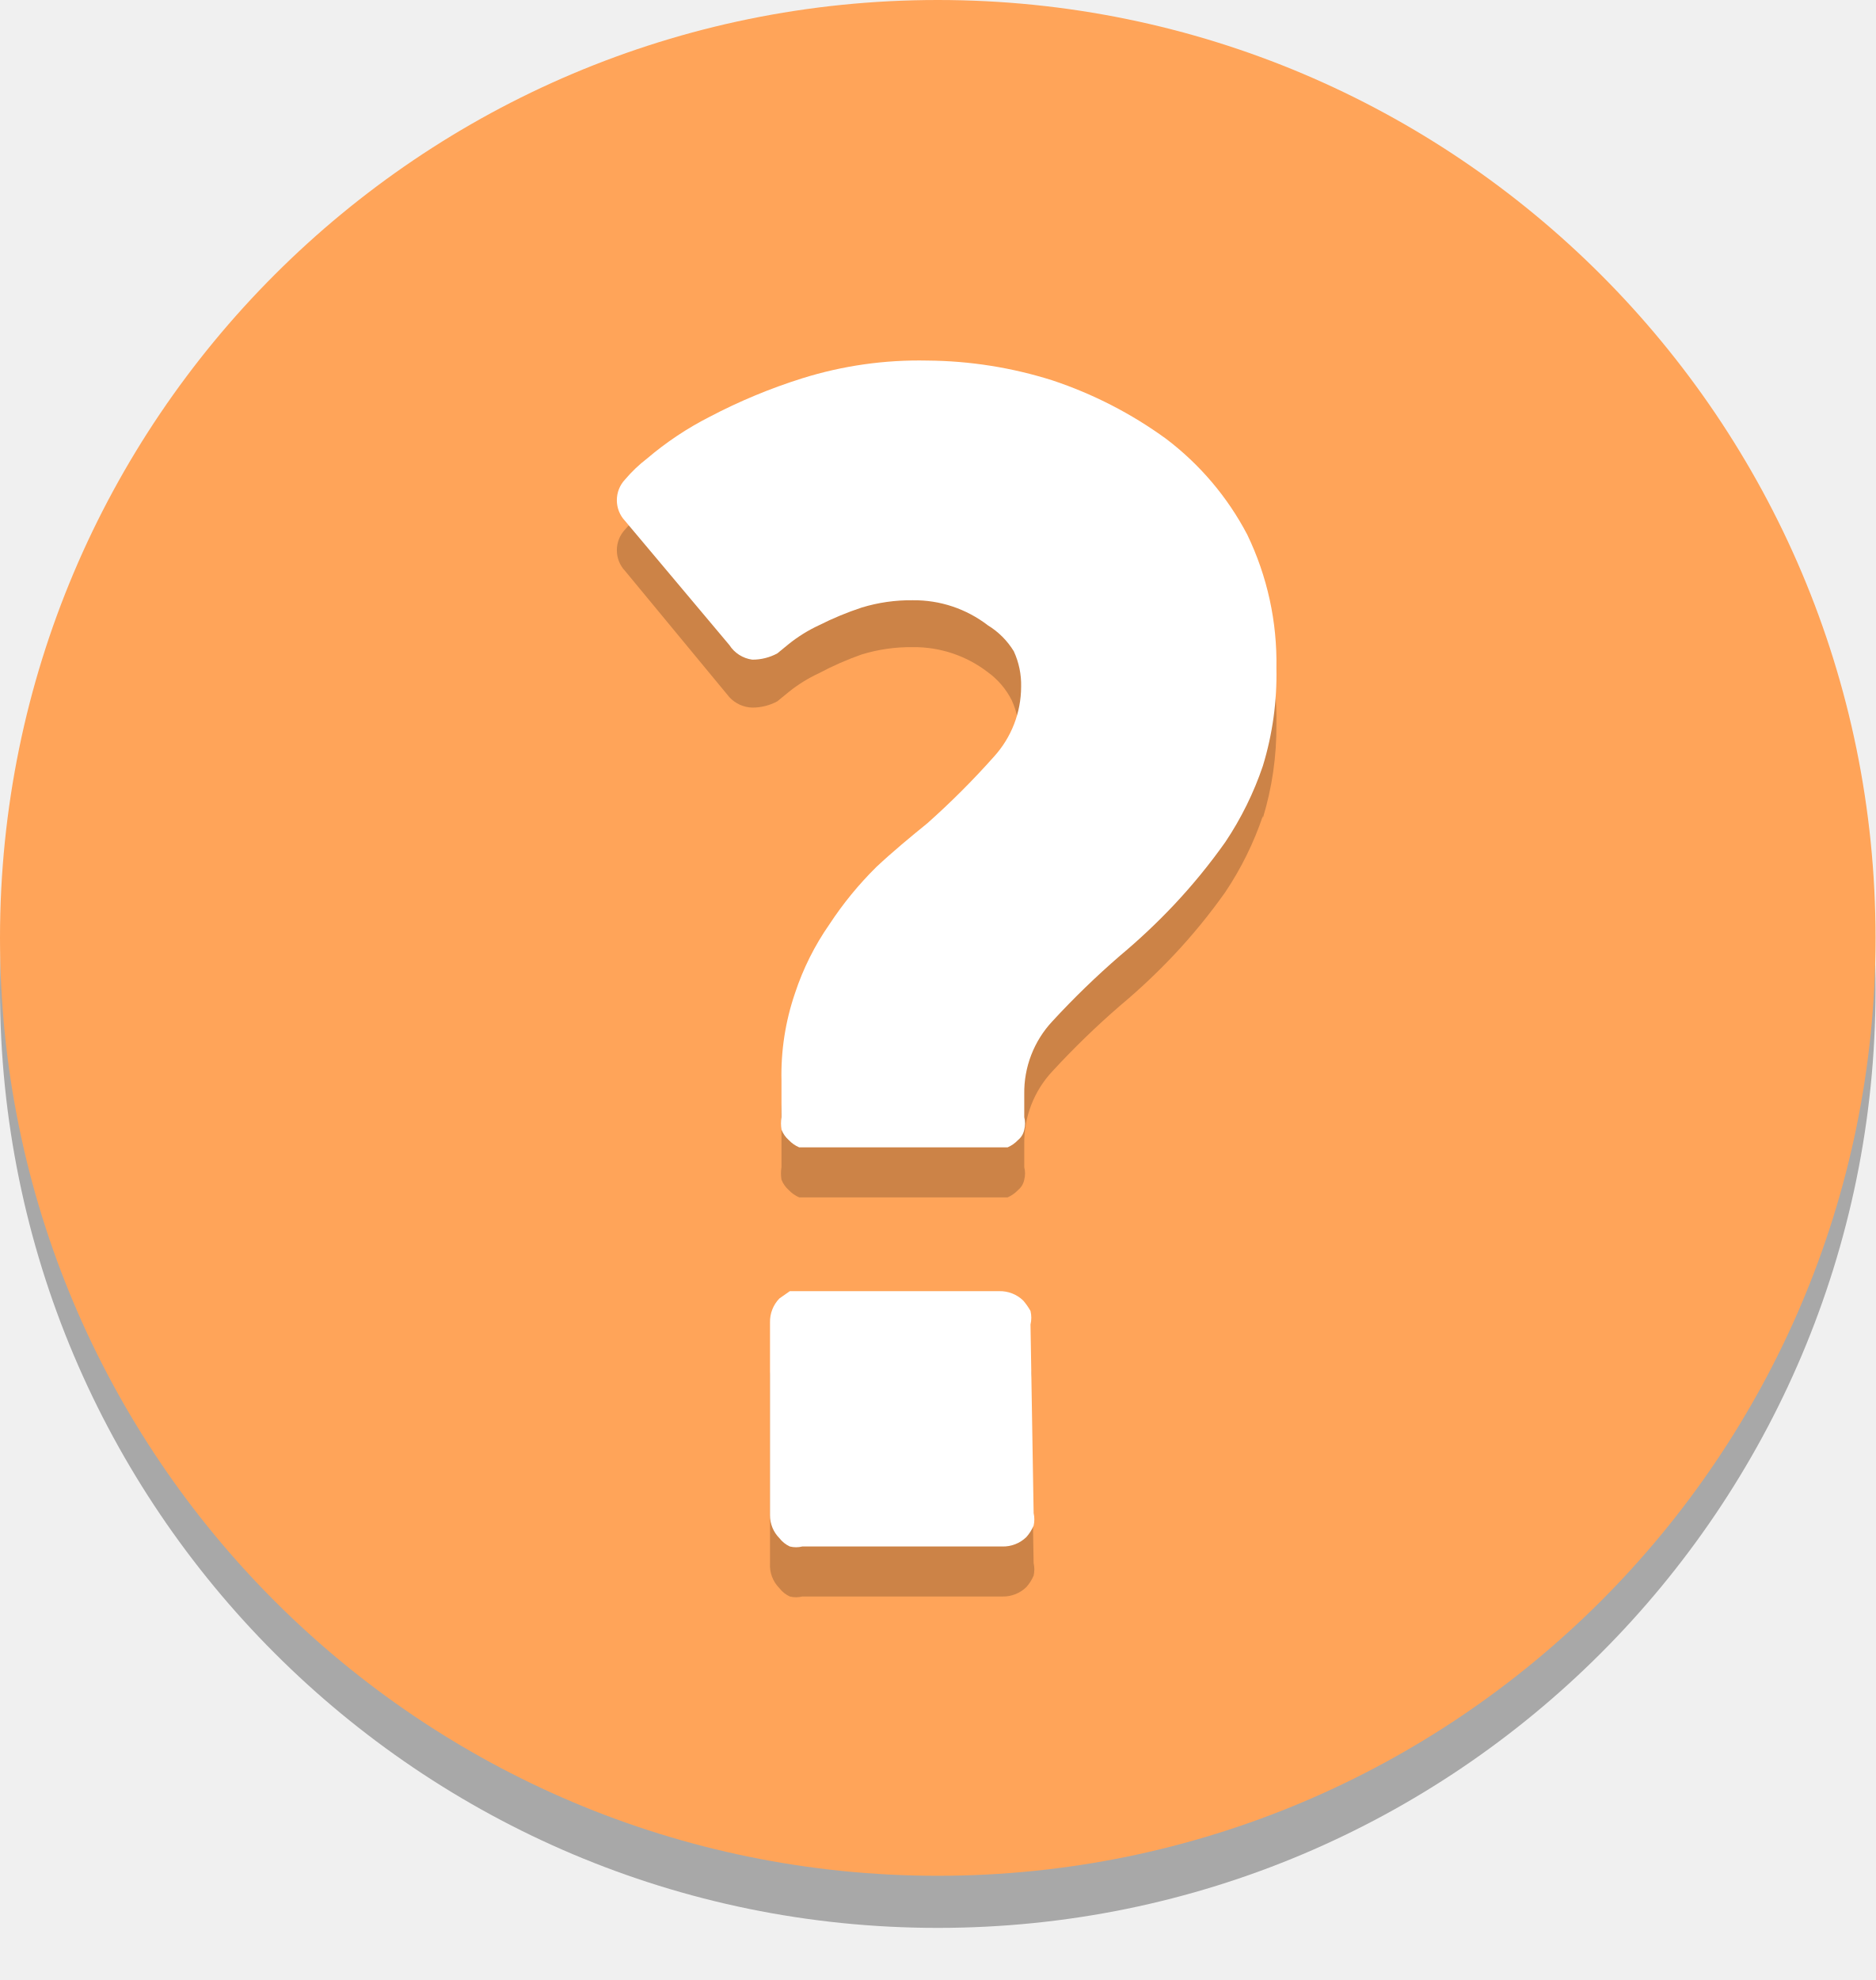
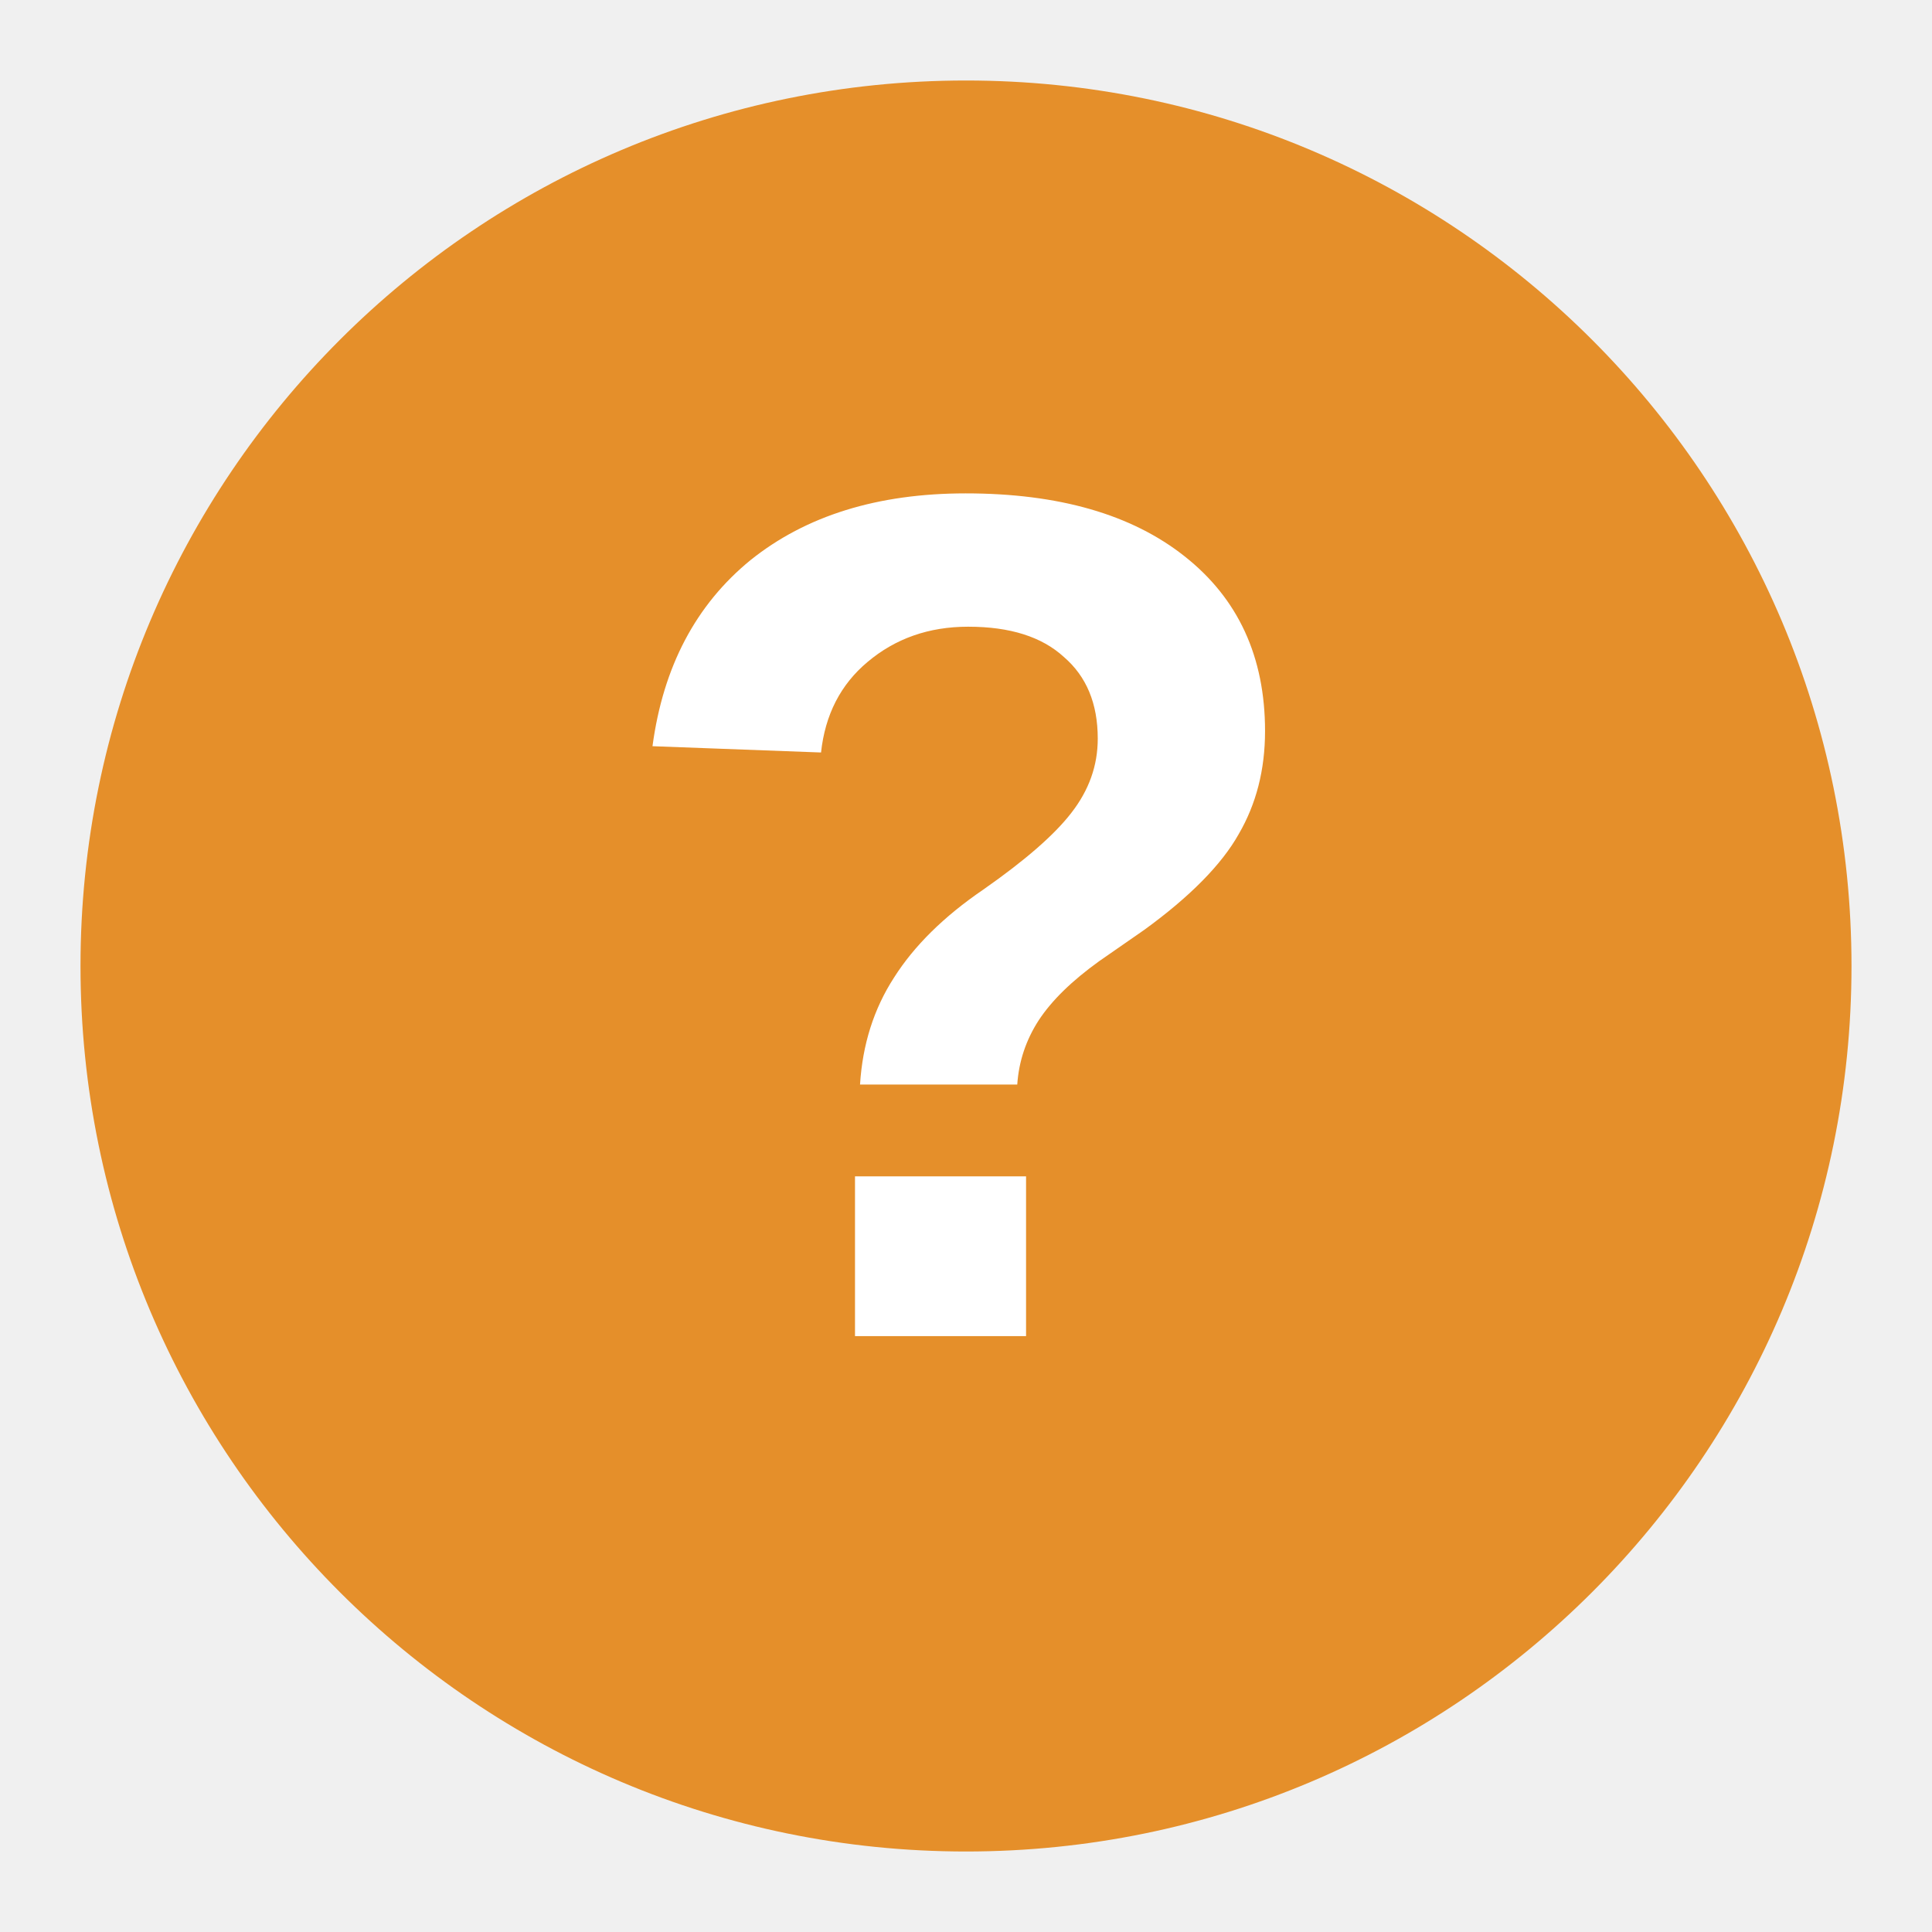
- <svg xmlns="http://www.w3.org/2000/svg" class="" width="100%" height="100%" viewBox="0 0 18 19" version="1.1" id="svg4" xml:space="preserve">
-   <defs id="defs4" />
-   <g id="mistake">
-     <g id="g2">
-       <path class="icon-shadow" opacity="0.3" d="M9,.5a9,9,0,1,0,9,9A9,9,0,0,0,9,.5Z" id="path1" />
-       <path class="icon-background" fill="#e58f2a" d="M9,0a9,9,0,1,0,9,9A9,9,0,0,0,9,0Z" id="path2" style="fill:#ffa459;fill-opacity:1" />
-     </g>
-     <g id="g4">
-       <g class="icon-component-shadow" opacity="0.2" id="g3">
-         <path d="M9.92,15a.27.27,0,0,1,0,.12.41.41,0,0,1-.07.11.32.32,0,0,1-.23.09H7.7a.25.25,0,0,1-.12,0,.27.27,0,0,1-.1-.08A.31.31,0,0,1,7.39,15V13.19A.32.32,0,0,1,7.48,13l.1-.07.12,0H9.59a.32.32,0,0,1,.23.09.61.61,0,0,1,.07.1.28.28,0,0,1,0,.13Zm2.2-7.17a3.1,3.1,0,0,1-.36.73,5.58,5.58,0,0,1-.49.6,6,6,0,0,1-.52.49,8,8,0,0,0-.65.63,1,1,0,0,0-.27.7v.22a.24.24,0,0,1,0,.12.17.17,0,0,1-.06.1.3.3,0,0,1-.1.07l-.12,0H7.79l-.12,0a.3.3,0,0,1-.1-.07.26.26,0,0,1-.07-.1.37.37,0,0,1,0-.12v-.35A2.42,2.42,0,0,1,7.61,10a2.55,2.55,0,0,1,.33-.66,3.38,3.38,0,0,1,.45-.55c.16-.15.33-.29.49-.42a7.73,7.73,0,0,0,.64-.64,1,1,0,0,0,.26-.67.77.77,0,0,0-.07-.34.75.75,0,0,0-.23-.27,1.16,1.16,0,0,0-.72-.24,1.61,1.61,0,0,0-.49.07,3,3,0,0,0-.41.18,1.41,1.41,0,0,0-.29.18l-.11.09a.5.5,0,0,1-.24.06A.31.31,0,0,1,7,6.69L6,5.48a.29.29,0,0,1,0-.4,1.36,1.36,0,0,1,.21-.2,3.07,3.07,0,0,1,.56-.38,5.38,5.38,0,0,1,.89-.37A3.75,3.75,0,0,1,8.9,4a4.07,4.07,0,0,1,1.2.19,4,4,0,0,1,1.09.56,2.76,2.76,0,0,1,.78.92,2.82,2.82,0,0,1,.28,1.28A3,3,0,0,1,12.12,7.85Z" id="path3" />
-       </g>
-       <path class="icon-component" fill="#fff" d="M9.92,14.52a.27.27,0,0,1,0,.12.41.41,0,0,1-.07.11.32.32,0,0,1-.23.09H7.7a.25.25,0,0,1-.12,0,.27.27,0,0,1-.1-.08.31.31,0,0,1-.09-.22V12.69a.32.32,0,0,1,.09-.23l.1-.07.12,0H9.59a.32.32,0,0,1,.23.09.61.61,0,0,1,.07.1.28.28,0,0,1,0,.13Zm2.2-7.17a3.1,3.1,0,0,1-.36.73,5.58,5.58,0,0,1-.49.6,6,6,0,0,1-.52.49,8,8,0,0,0-.65.63,1,1,0,0,0-.27.7v.22a.24.24,0,0,1,0,.12.17.17,0,0,1-.06.1.3.3,0,0,1-.1.07l-.12,0H7.79l-.12,0a.3.3,0,0,1-.1-.07.26.26,0,0,1-.07-.1.37.37,0,0,1,0-.12v-.35a2.42,2.42,0,0,1,.13-.84,2.55,2.55,0,0,1,.33-.66,3.38,3.38,0,0,1,.45-.55c.16-.15.33-.29.49-.42a7.73,7.73,0,0,0,.64-.64,1,1,0,0,0,.26-.67.77.77,0,0,0-.07-.34A.75.75,0,0,0,9.48,6a1.16,1.16,0,0,0-.72-.24,1.61,1.61,0,0,0-.49.07A3,3,0,0,0,7.86,6a1.41,1.41,0,0,0-.29.18l-.11.09a.5.5,0,0,1-.24.06A.31.31,0,0,1,7,6.19L6,5a.29.29,0,0,1,0-.4,1.36,1.36,0,0,1,.21-.2A3.07,3.07,0,0,1,6.81,4a5.38,5.38,0,0,1,.89-.37,3.75,3.75,0,0,1,1.2-.17,4.07,4.07,0,0,1,1.2.19,4,4,0,0,1,1.09.56,2.76,2.76,0,0,1,.78.92,2.82,2.82,0,0,1,.28,1.28A3,3,0,0,1,12.12,7.35Z" id="path4" />
-     </g>
-   </g>
+ <svg xmlns="http://www.w3.org/2000/svg" viewBox="0 0 24 24" width="24" height="24" role="img">
+   <circle cx="12" cy="12" r="11" fill="#e58f2a" />
+   <text x="12" y="16.6" text-anchor="middle" font-family="Arial, Helvetica, sans-serif" font-weight="700" font-size="15" fill="#fff">?</text>
</svg>
